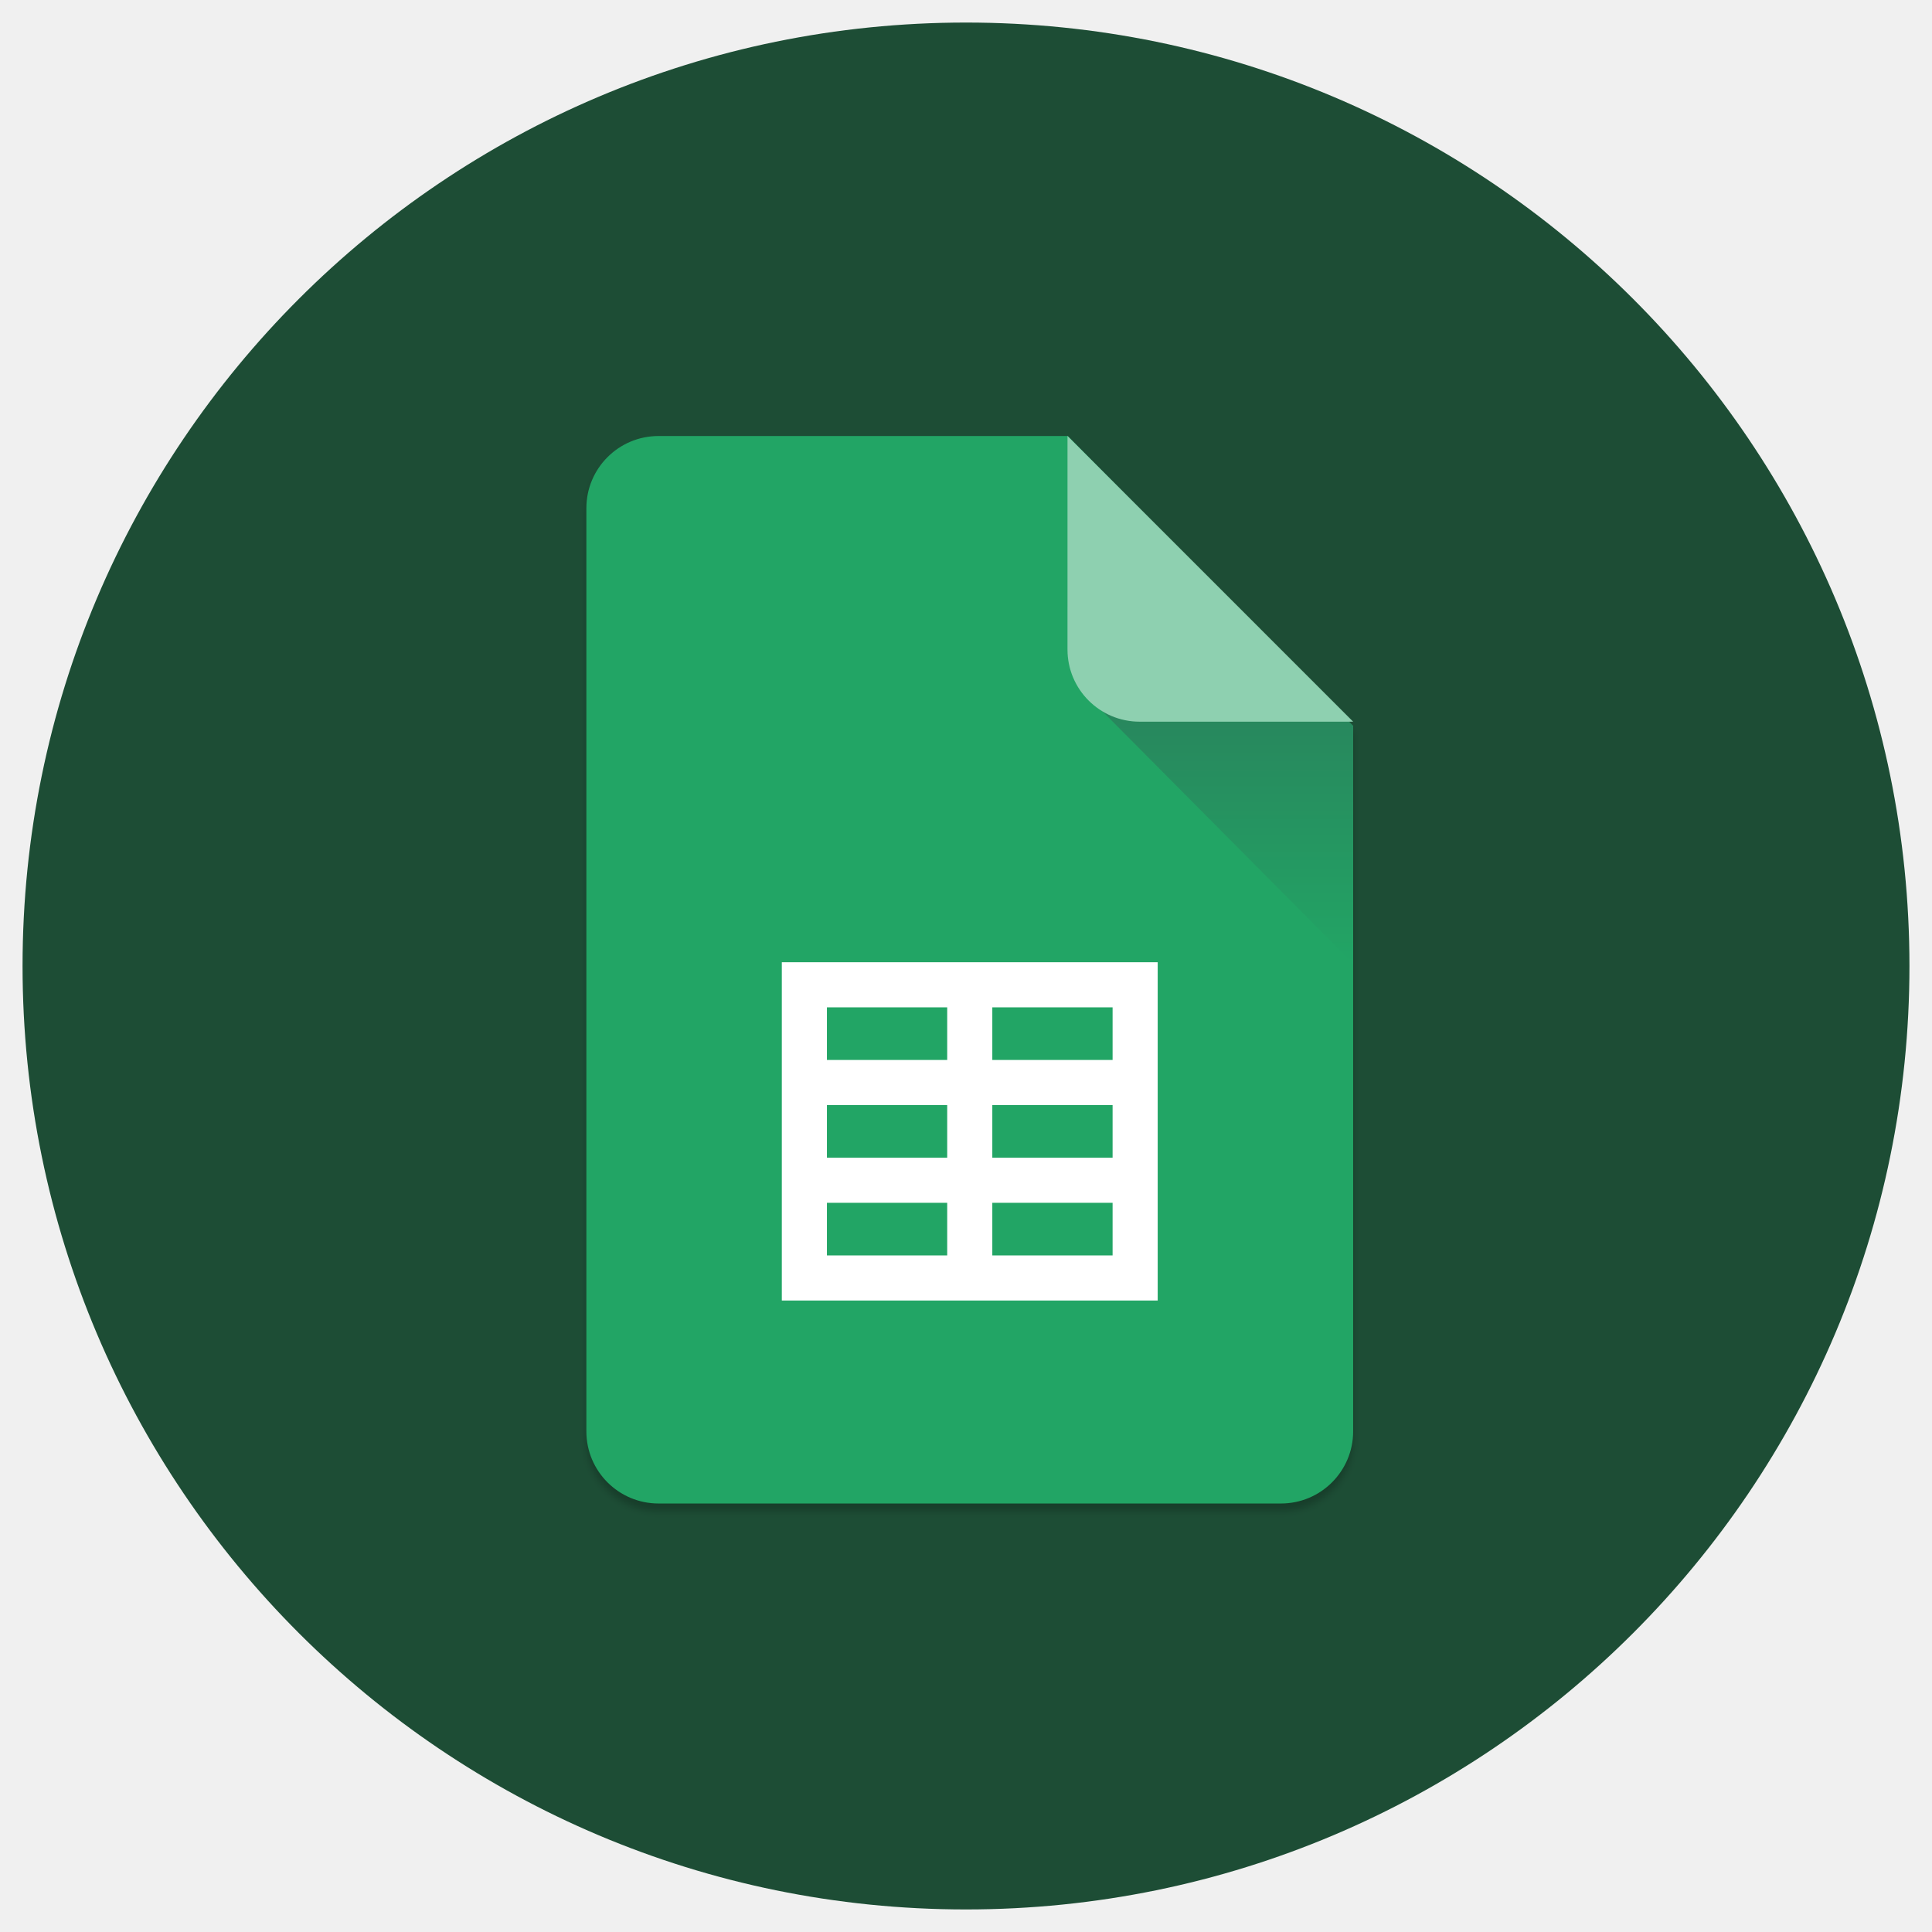
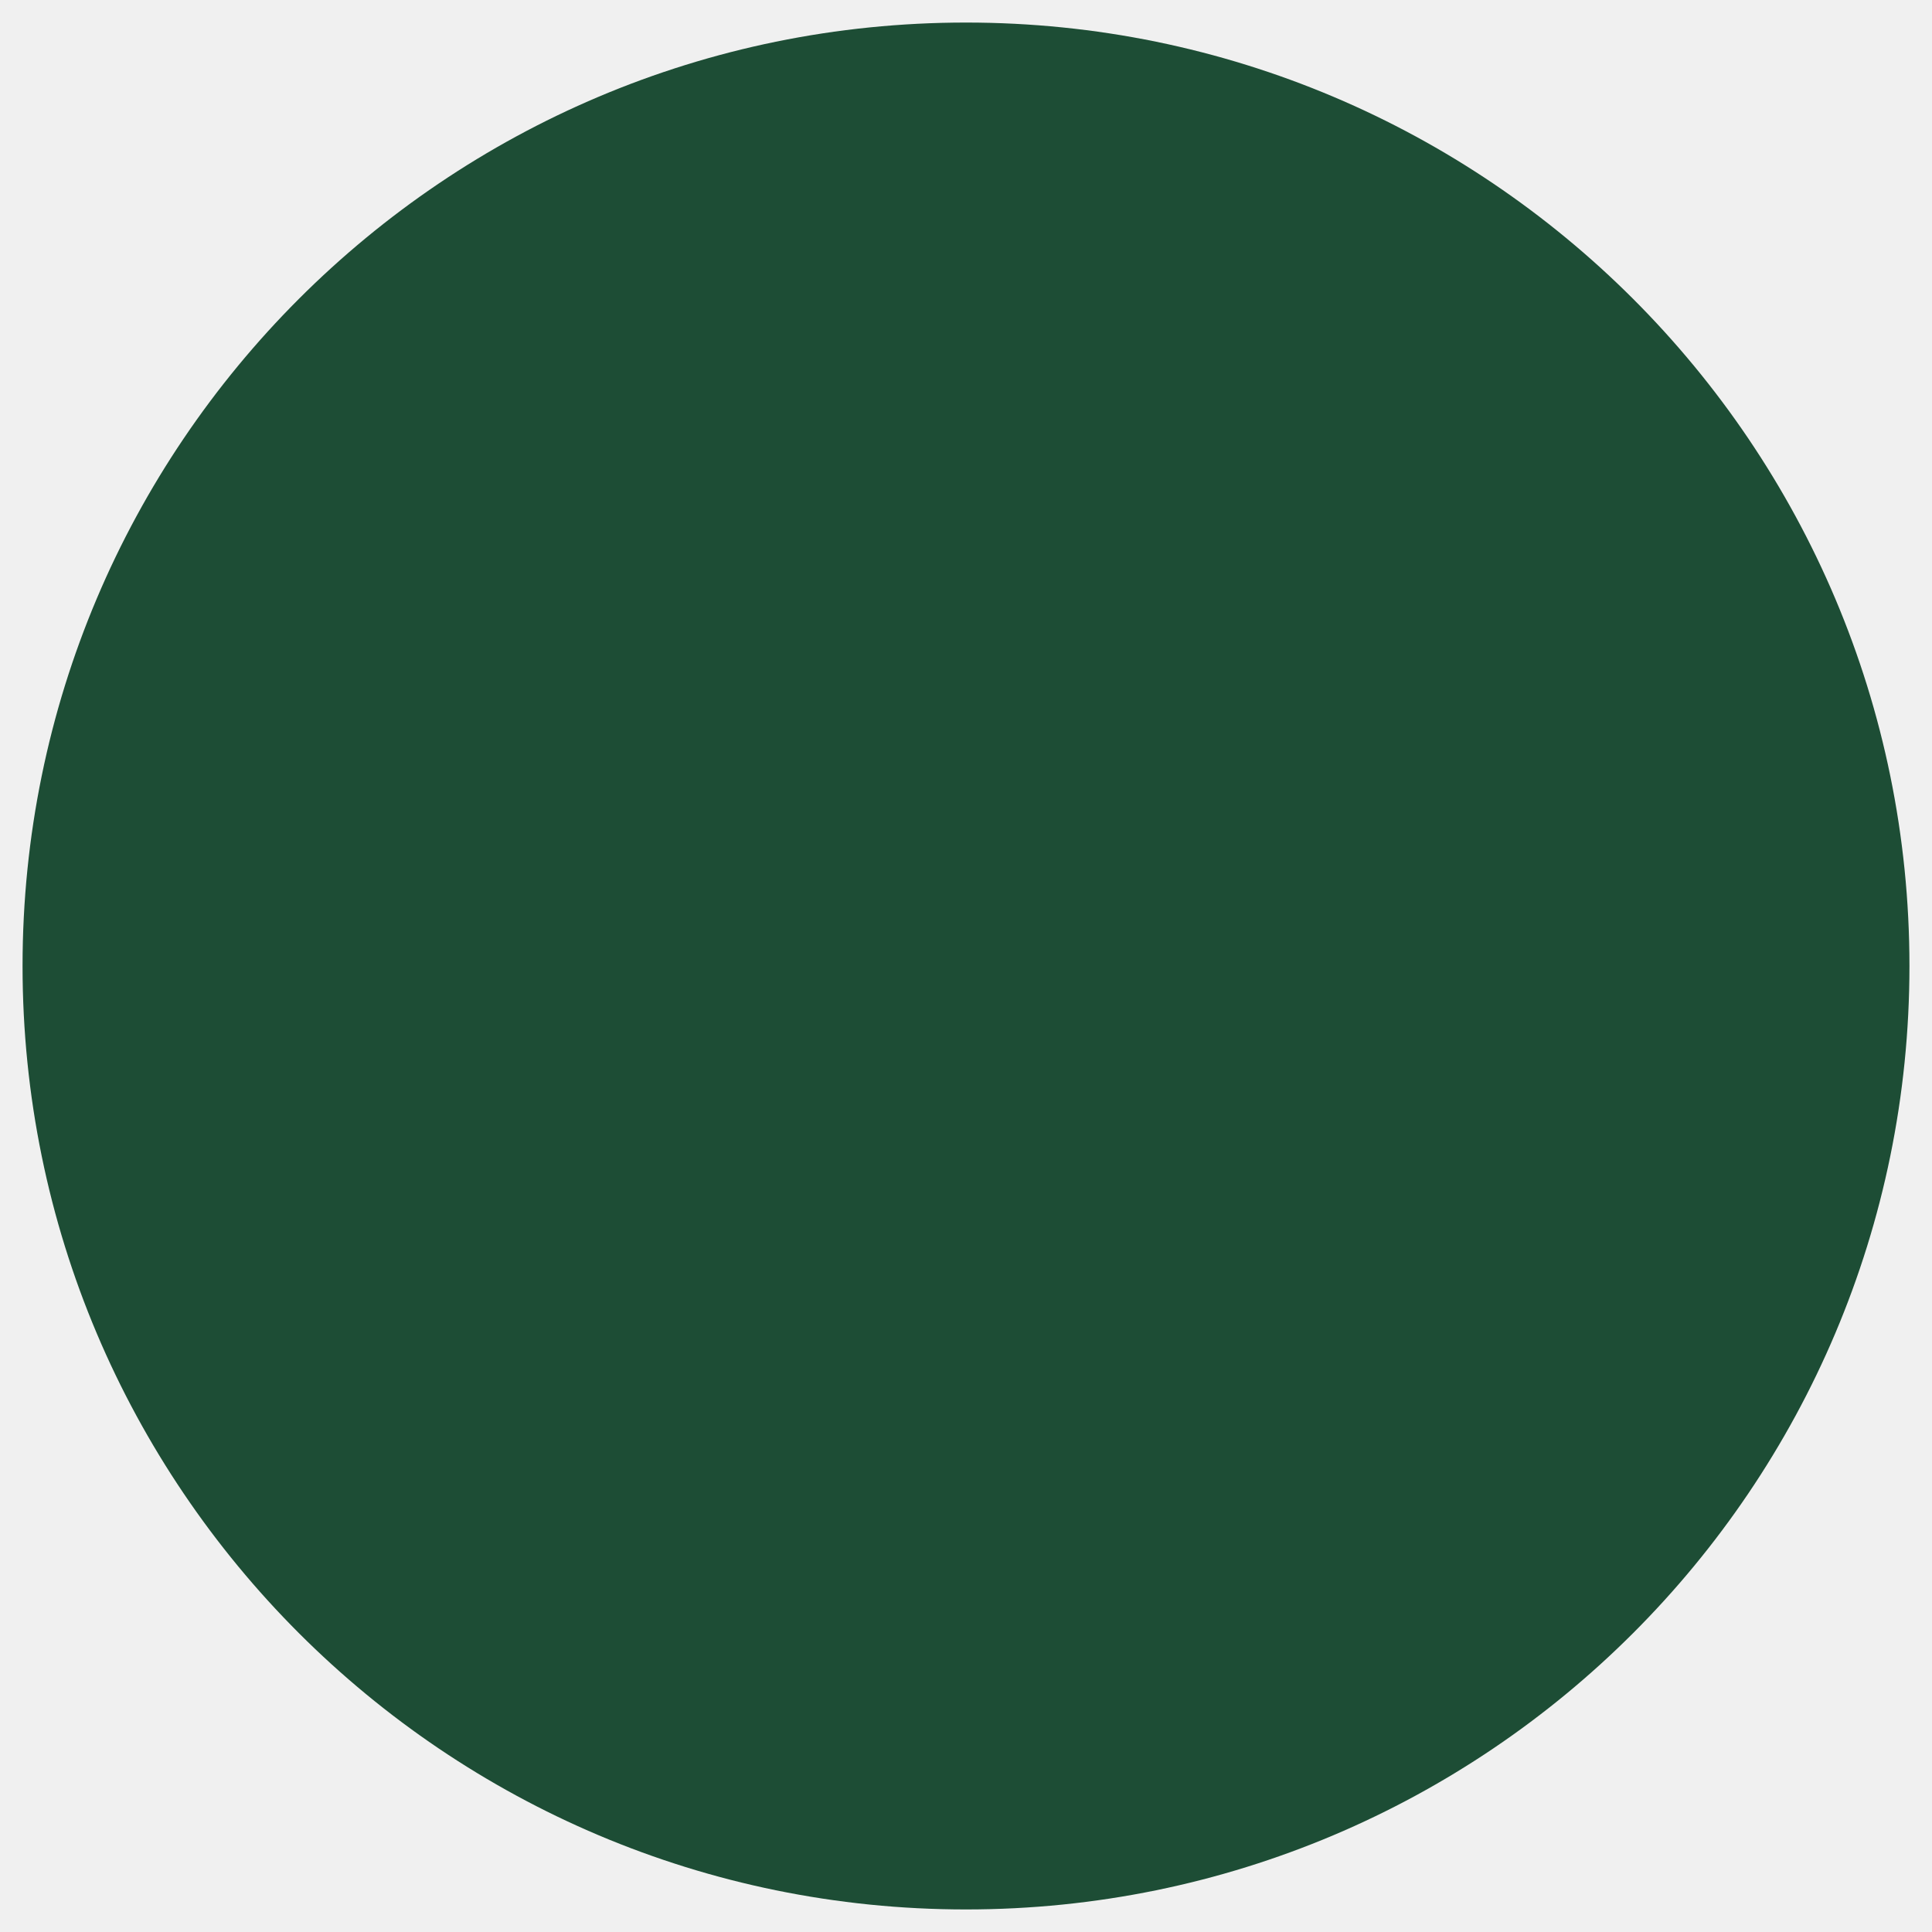
- <svg xmlns="http://www.w3.org/2000/svg" xmlns:xlink="http://www.w3.org/1999/xlink" width="257px" height="257px" viewBox="0 0 257 257" version="1.1">
+ <svg xmlns="http://www.w3.org/2000/svg" xmlns:xlink="http://www.w3.org/1999/xlink" height="257" viewBox="0 0 257 257" width="257">
  <defs>
-     <circle id="path-1" cx="128.5" cy="128.5" r="125.5" />
-     <path d="M9.6,0 L64.053,0 L102,38.57 L102,132.4 C102,137.702 97.702,142 92.4,142 L9.6,142 C4.298,142 1.8907377e-14,137.702 1.77635684e-15,132.4 L0,9.6 C-6.49299601e-16,4.298 4.298,2.75030624e-15 9.6,1.77635684e-15 Z" id="path-3" />
-     <filter x="-2.0%" y="-0.7%" width="103.9%" height="102.8%" filterUnits="objectBoundingBox" id="filter-4">
+     <circle id="a" cx="128.5" cy="128.5" r="125.5" />
+     <path id="b" d="m9.6 0h54.453l37.947 38.57v93.83c0 5.302-4.298 9.6-9.6 9.6h-82.8c-5.302 0-9.6-4.298-9.6-9.6v-122.8c0-5.302 4.298-9.6 9.6-9.6z" />
+     <filter id="c" height="102.8%" width="103.9%" x="-2%" y="-.7%">
      <feOffset dx="0" dy="1" in="SourceAlpha" result="shadowOffsetOuter1" />
-       <feGaussianBlur stdDeviation="0.5" in="shadowOffsetOuter1" result="shadowBlurOuter1" />
-       <feColorMatrix values="0 0 0 0 0   0 0 0 0 0   0 0 0 0 0  0 0 0 0.2 0" type="matrix" in="shadowBlurOuter1" />
+       <feGaussianBlur in="shadowOffsetOuter1" result="shadowBlurOuter1" stdDeviation=".5" />
+       <feColorMatrix in="shadowBlurOuter1" type="matrix" values="0 0 0 0 0   0 0 0 0 0   0 0 0 0 0  0 0 0 0.2 0" />
    </filter>
-     <linearGradient x1="50%" y1="0%" x2="50%" y2="100%" id="linearGradient-5">
-       <stop stop-color="#28865D" offset="0%" />
-       <stop stop-color="#22A565" offset="100%" />
+     <linearGradient id="d" x1="50%" x2="50%" y1="0%" y2="100%">
+       <stop offset="0" stop-color="#28865d" />
+       <stop offset="1" stop-color="#22a565" />
    </linearGradient>
+     <mask id="e" fill="#fff">
+       <use fill="none" xlink:href="#a" />
+     </mask>
  </defs>
-   <g id="google-sheets/logo" stroke="none" stroke-width="1" fill="none" fill-rule="evenodd">
-     <mask id="mask-2" fill="white">
-       <use xlink:href="#path-1" />
-     </mask>
-     <use id="Mask" fill="#1D4D35" xlink:href="#path-1" />
-     <g id="Group" mask="url(#mask-2)">
-       <g transform="translate(78, 58)">
-         <g id="Rectangle-2" fill="none">
-           <use fill="black" fill-opacity="1" filter="url(#filter-4)" xlink:href="#path-3" />
-           <use fill="#22A565" fill-rule="evenodd" xlink:href="#path-3" />
+   <g fill="none" fill-rule="evenodd">
+     <use fill="#1d4d35" xlink:href="#a" />
+     <g mask="url(#e)">
+       <g transform="translate(78 58)">
+         <g fill="none">
+           <use fill="#000" filter="url(#c)" xlink:href="#b" />
+           <use fill="#22a565" fill-rule="evenodd" xlink:href="#b" />
        </g>
-         <path d="M99.604,36.102 L102,38.57 L102,70.19 L68.138,36.102 L99.604,36.102 Z" id="Combined-Shape" fill="url(#linearGradient-5)" fill-rule="evenodd" />
-         <path d="M26,70 L76,70 L76,115 L26,115 L26,70 Z M32,76 L32,83 L48,83 L48,76 L32,76 Z M32,89 L32,96 L48,96 L48,89 L32,89 Z M32,102 L32,109 L48,109 L48,102 L32,102 Z M54,76 L54,83 L70,83 L70,76 L54,76 Z M54,89 L54,96 L70,96 L70,89 L54,89 Z M54,102 L54,109 L70,109 L70,102 L54,102 Z" id="Combined-Shape" fill="#FFFFFF" fill-rule="evenodd" />
-         <path d="M64,0.001 L92.4,-2.23820962e-13 C97.702,-2.24794911e-13 102,4.298 102,9.6 C102,9.6 102,9.6 102,9.601 L101.998,38.001 L64,0.001 Z" id="Rectangle-2" fill="#8ED0B0" fill-rule="evenodd" transform="translate(83, 19.00027) scale(-1, -1) translate(-83, -19.00027) " />
+         <g fill-rule="evenodd">
+           <path d="m99.604 36.102 2.396 2.469v31.62l-33.862-34.088z" fill="url(#d)" />
+           <path d="m26 70h50v45h-50zm6 6v7h16v-7zm0 13v7h16v-7zm0 13v7h16v-7zm22-26v7h16v-7zm0 13v7h16v-7zm0 13v7h16v-7z" fill="#fff" />
+           <path d="m64 .001 28.4-.001c5.302 0 9.6 4.298 9.6 9.6v.001l-.002 28.4z" fill="#8ed0b0" transform="matrix(-1 0 0 -1 166 38.00054)" />
+         </g>
      </g>
    </g>
  </g>
</svg>
